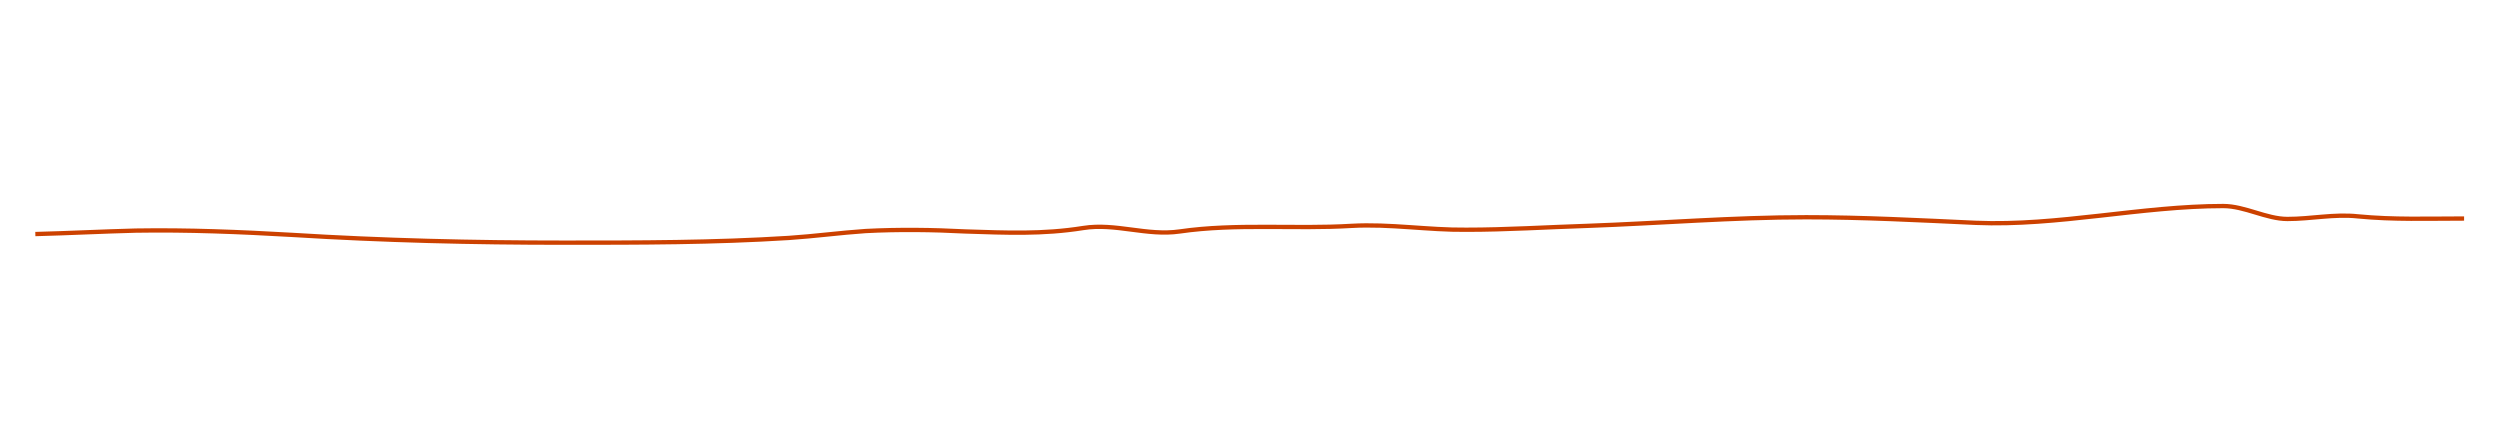
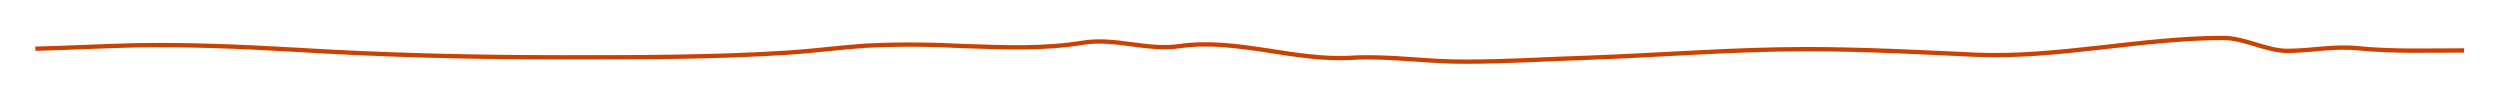
- <svg xmlns="http://www.w3.org/2000/svg" version="1.1" id="Layer_1" x="0px" y="0px" viewBox="0 0 580 100" style="enable-background:new 0 0 580 100;" xml:space="preserve">
+ <svg xmlns="http://www.w3.org/2000/svg" version="1.1" id="Layer_1" x="0px" y="0px" viewBox="0 0 580 22" style="enable-background:new 0 0 580 22;" xml:space="preserve">
  <style type="text/css">
	.st0{fill:none;stroke:#CC4100;stroke-miterlimit:10;}
</style>
-   <path class="st0" d="M8.2,54.3c7.8-0.2,15.5-0.6,23.3-0.8c12.1-0.2,24.2,0.3,36.4,1c21,1.3,41.9,1.8,63,1.8c17.4,0,34.8,0,52.2-1.1  c6-0.4,11.9-1.2,17.8-1.6c7.7-0.4,15.5-0.3,23.2,0.1c9.4,0.3,17.9,0.7,27.3-0.8c7.5-1.2,14.8,1.9,22.4,0.8  c13.1-1.9,26.6-0.5,39.9-1.3c8.9-0.5,17.8,1,26.6,0.9c9.4,0,18.7-0.6,28.1-0.9c16.9-0.6,33.9-2,50.8-2c13.2,0,26.3,0.7,39.4,1.3  c19,0.8,38.3-3.9,57.4-3.9c5,0,10,3,14.9,3c5.5,0,10.9-1.2,16.4-0.6c8.3,0.8,16.2,0.5,24.6,0.5" />
+   <path class="st0" d="M8.2,11.3c7.8-0.2,15.5-0.6,23.3-0.8c12.1-0.2,24.2,0.3,36.4,1c21,1.3,41.9,1.8,63,1.8c17.4,0,34.8,0,52.2-1.1  c6-0.4,11.9-1.2,17.8-1.6c7.7-0.4,15.5-0.3,23.2,0.1c9.4,0.3,17.9,0.7,27.3-0.8c7.5-1.2,14.8,1.9,22.4,0.8  c13.1-1.9,26.6,3.5,39.9,2.7c8.9-0.5,17.8,1,26.6,0.9c9.4,0,18.7-0.6,28.1-0.9c16.9-0.6,33.9-2,50.8-2c13.2,0,26.3,0.7,39.4,1.3  c19,0.8,38.3-3.9,57.4-3.9c5,0,10,3,14.9,3c5.5,0,10.9-1.2,16.4-0.6c8.3,0.8,16.2,0.5,24.6,0.5" />
</svg>
